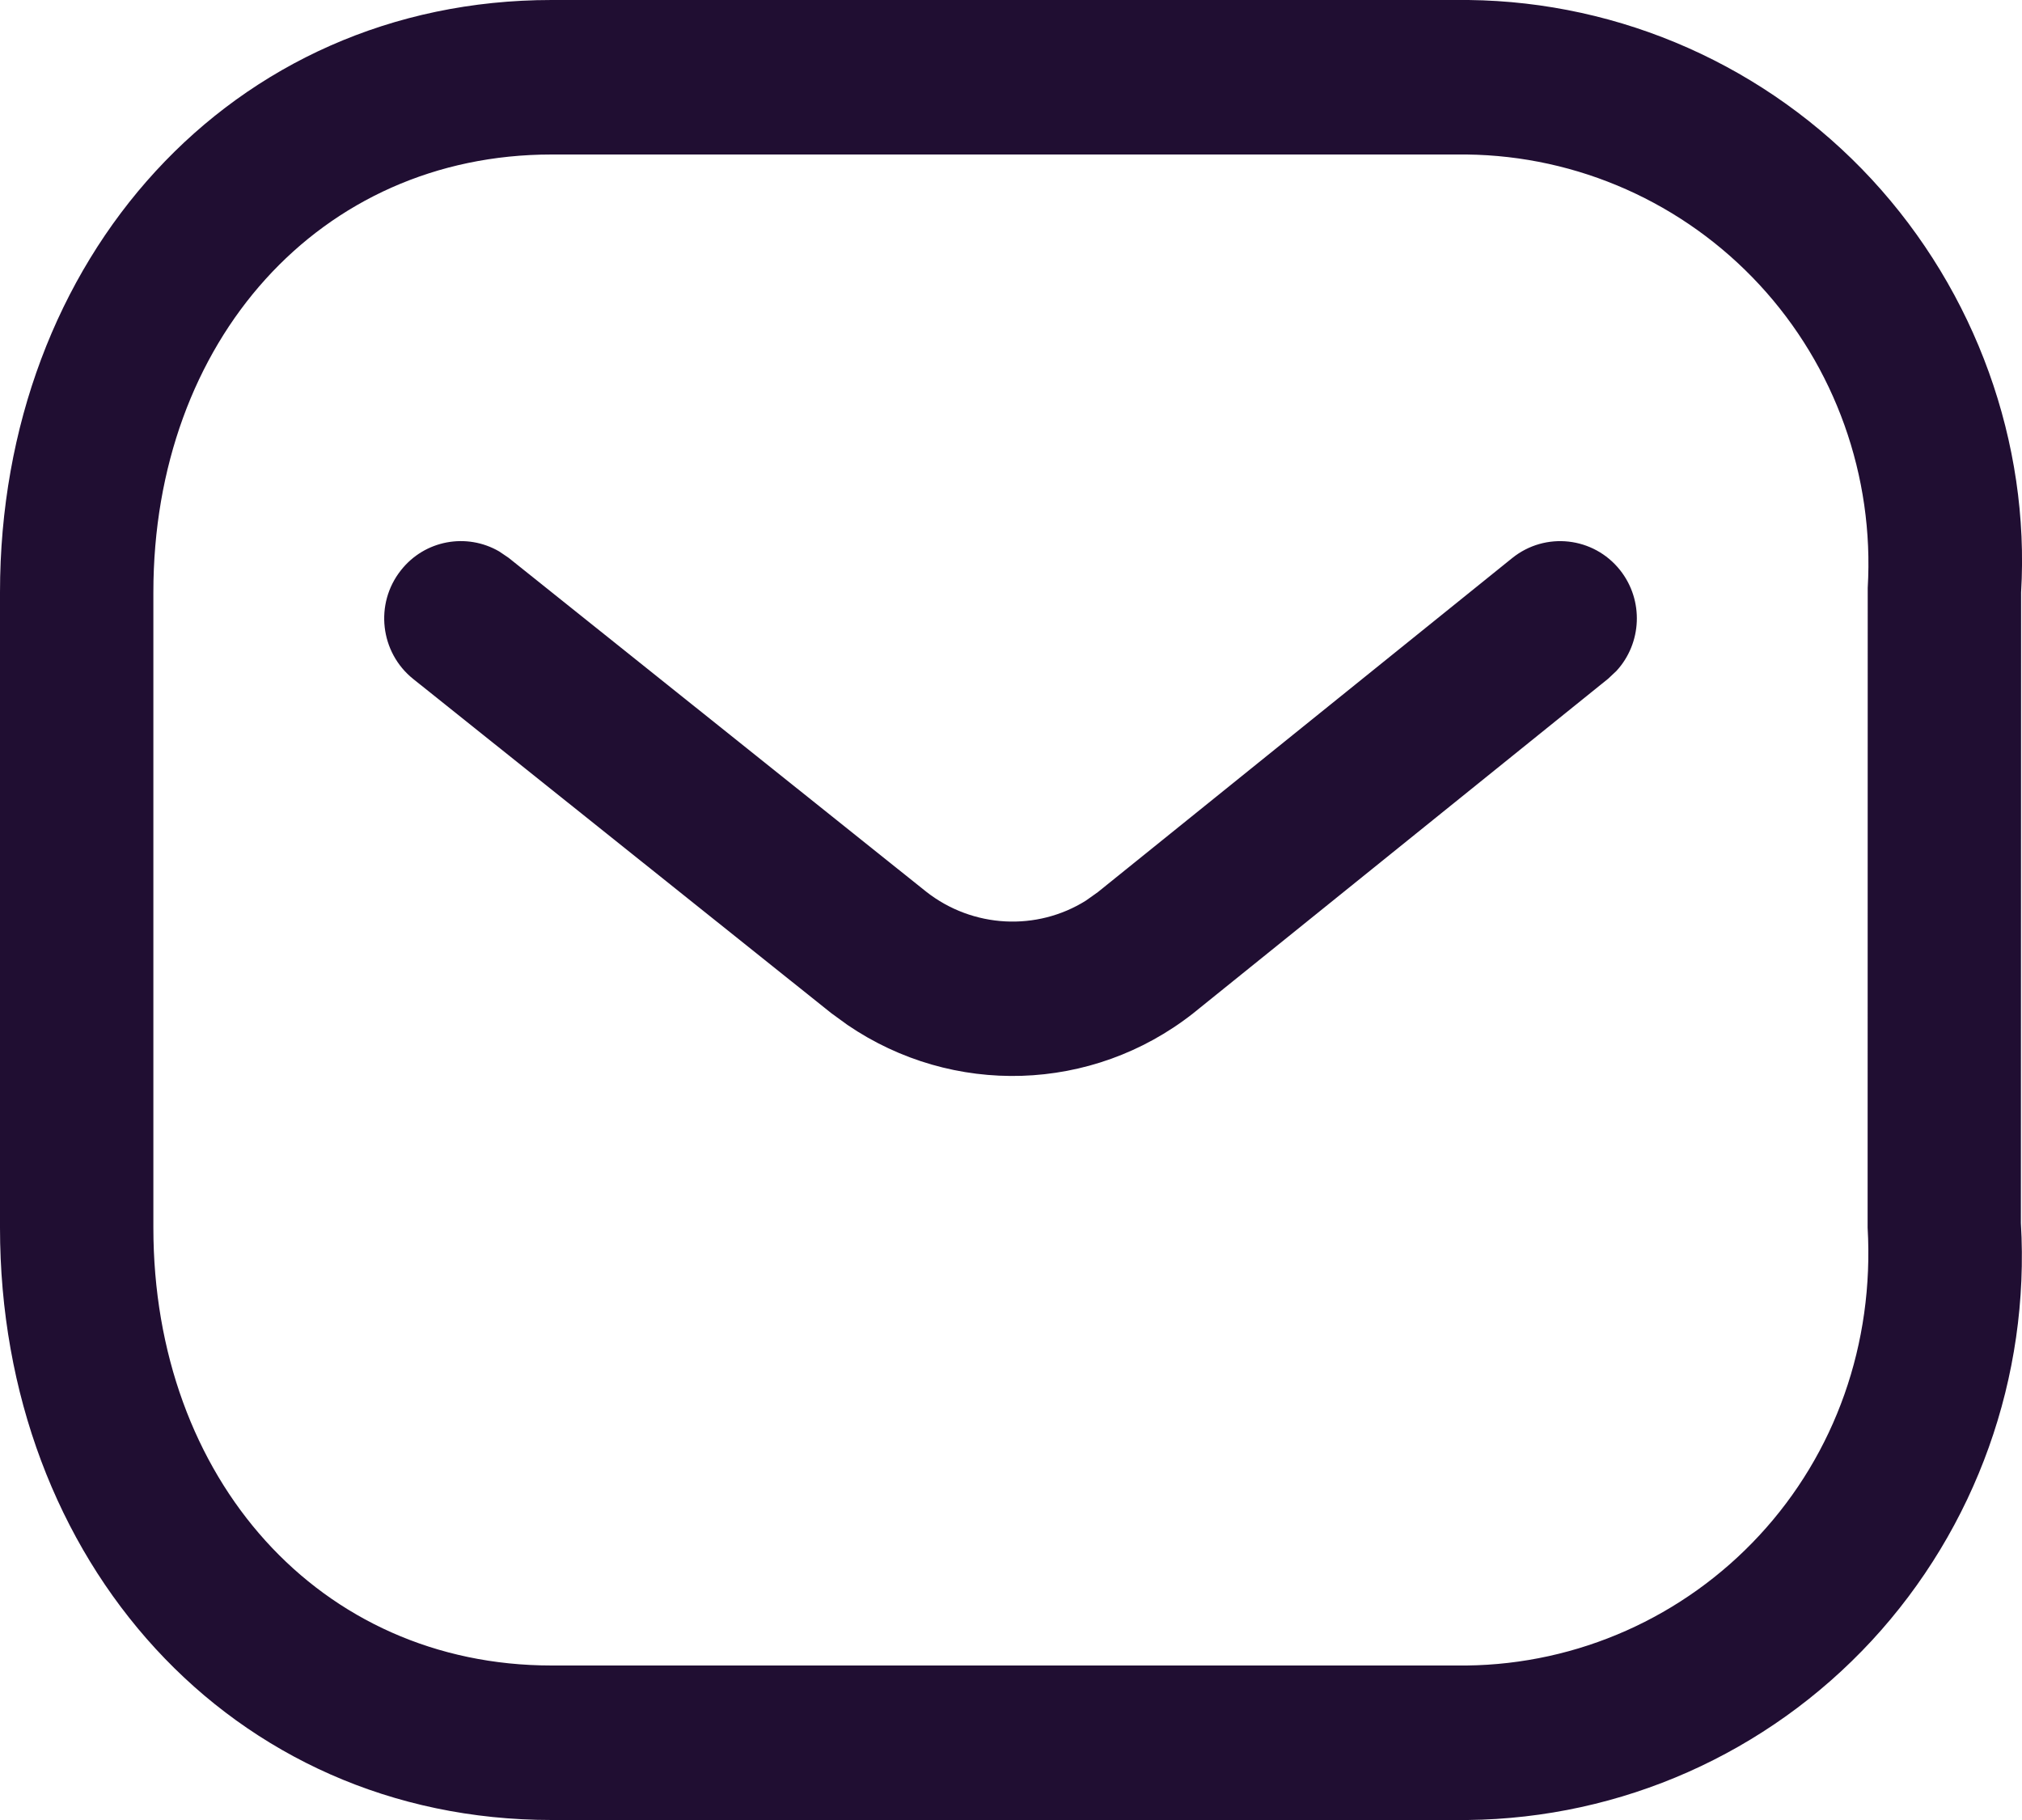
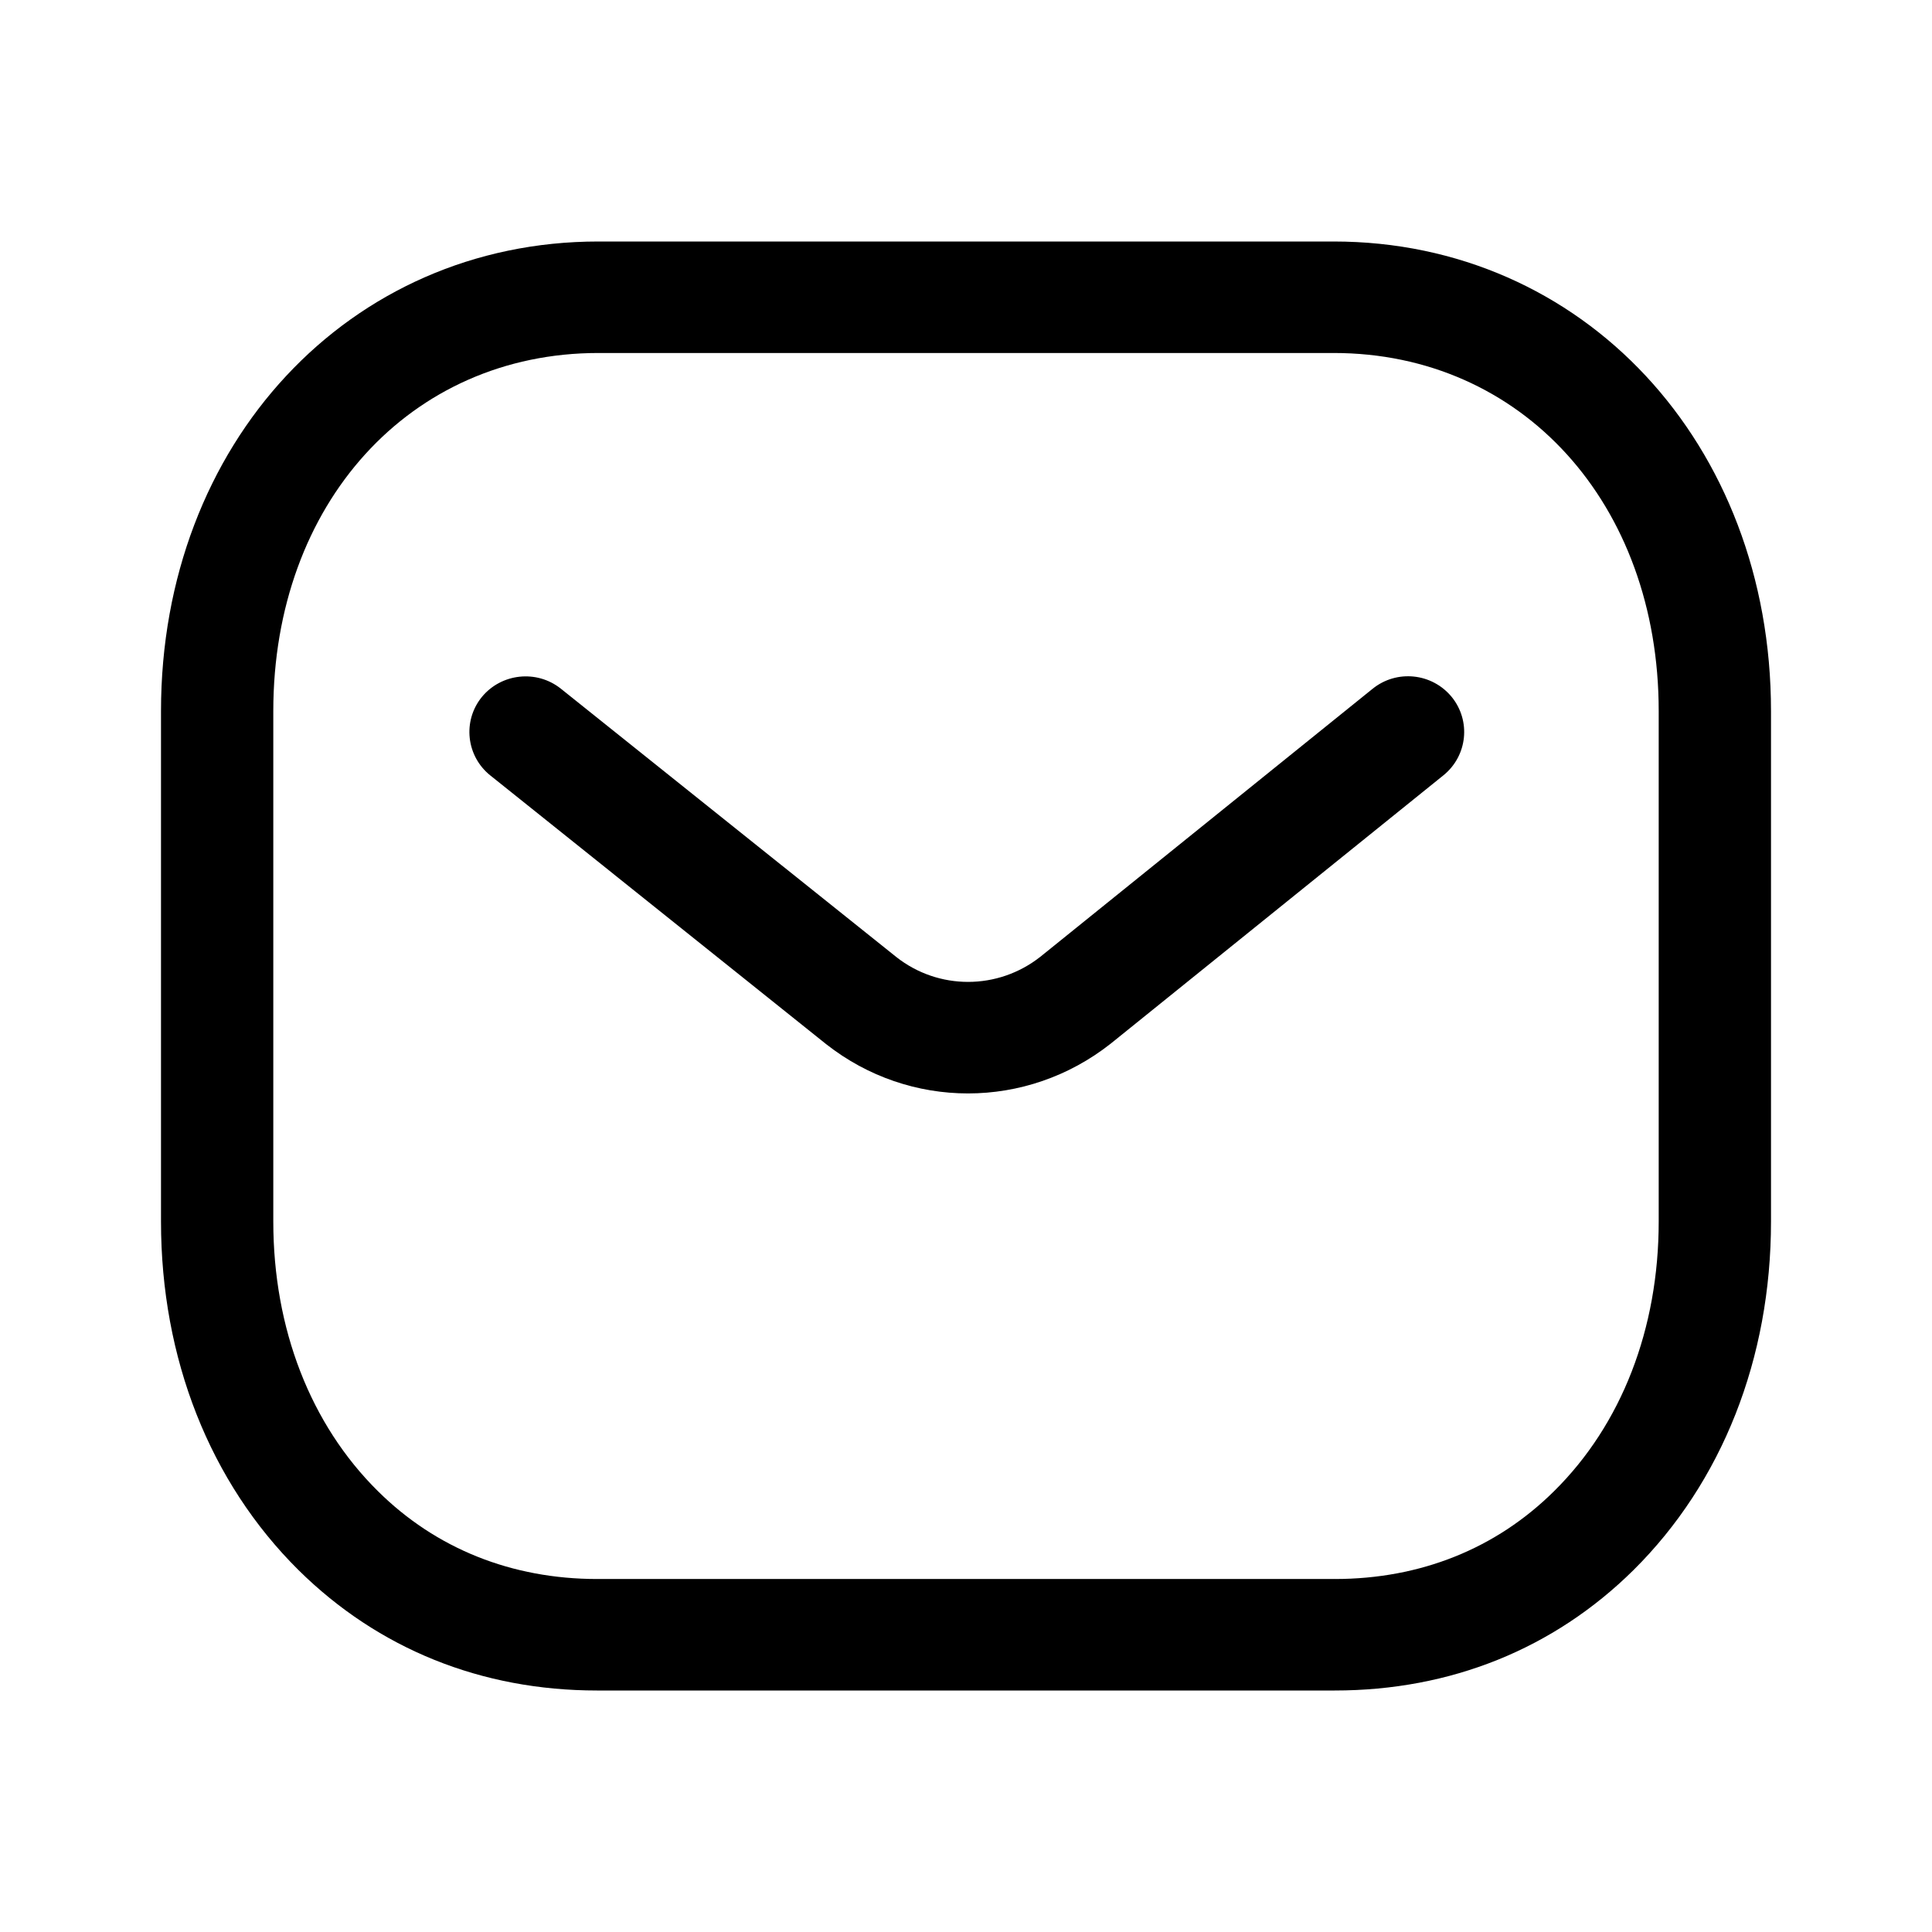
- <svg xmlns="http://www.w3.org/2000/svg" width="20" height="18" viewBox="0 0 20 18" fill="none">
-   <path d="M14.525 0C16.039 0.017 17.48 0.658 18.513 1.773C19.545 2.889 20.079 4.382 19.991 5.859L19.989 12.096C20.079 13.618 19.545 15.111 18.513 16.227C17.48 17.342 16.039 17.983 14.517 18H5.456C2.287 18 0 15.438 0 12.141V5.859C0 2.562 2.287 0 5.456 0H14.525ZM14.508 1.528H5.456C3.163 1.528 1.517 3.372 1.517 5.859V12.141C1.517 14.628 3.163 16.472 5.456 16.472H14.508C15.607 16.459 16.653 15.994 17.403 15.184C18.152 14.375 18.539 13.291 18.473 12.141L18.474 5.814C18.539 4.709 18.152 3.625 17.403 2.816C16.653 2.006 15.607 1.541 14.508 1.528ZM16.024 5.638C16.262 5.938 16.24 6.363 15.988 6.636L15.906 6.713L11.799 10.024C10.801 10.807 9.423 10.846 8.383 10.137L8.222 10.02L4.087 6.715C3.759 6.452 3.704 5.971 3.965 5.641C4.201 5.34 4.617 5.267 4.938 5.454L5.031 5.517L9.16 8.818C9.623 9.182 10.258 9.21 10.741 8.907L10.858 8.824L14.958 5.519C15.285 5.256 15.762 5.309 16.024 5.638Z" fill="#200E32" />
+ <svg xmlns="http://www.w3.org/2000/svg" width="24" height="24" viewBox="0 0 24 24" fill="none">
+   <path fill-rule="evenodd" clip-rule="evenodd" d="M16.567 3C19.664 3 22 5.508 22 8.834V15.174C22 16.876 21.393 18.413 20.291 19.505C19.302 20.482 18.02 21 16.581 21H7.416C5.98 21 4.699 20.483 3.709 19.505C2.607 18.413 2 16.876 2 15.174V8.834C2 5.508 4.336 3 7.433 3H16.567ZM16.567 4.385H7.433C5.094 4.385 3.395 6.256 3.395 8.834V15.174C3.395 16.506 3.857 17.695 4.694 18.523C5.416 19.239 6.358 19.615 7.419 19.615H16.567C16.568 19.613 16.576 19.615 16.581 19.615C17.643 19.615 18.584 19.239 19.306 18.523C20.144 17.695 20.605 16.506 20.605 15.174V8.834C20.605 6.256 18.906 4.385 16.567 4.385ZM18.033 8.657C18.275 8.954 18.23 9.389 17.931 9.631L13.797 12.965C13.274 13.377 12.649 13.583 12.025 13.583C11.403 13.583 10.782 13.379 10.263 12.971L6.091 9.633C5.791 9.393 5.744 8.956 5.985 8.659C6.228 8.363 6.667 8.316 6.967 8.555L11.135 11.889C11.659 12.301 12.396 12.301 12.924 11.885L17.05 8.557C17.35 8.314 17.789 8.36 18.033 8.657Z" fill="black" />
</svg>
